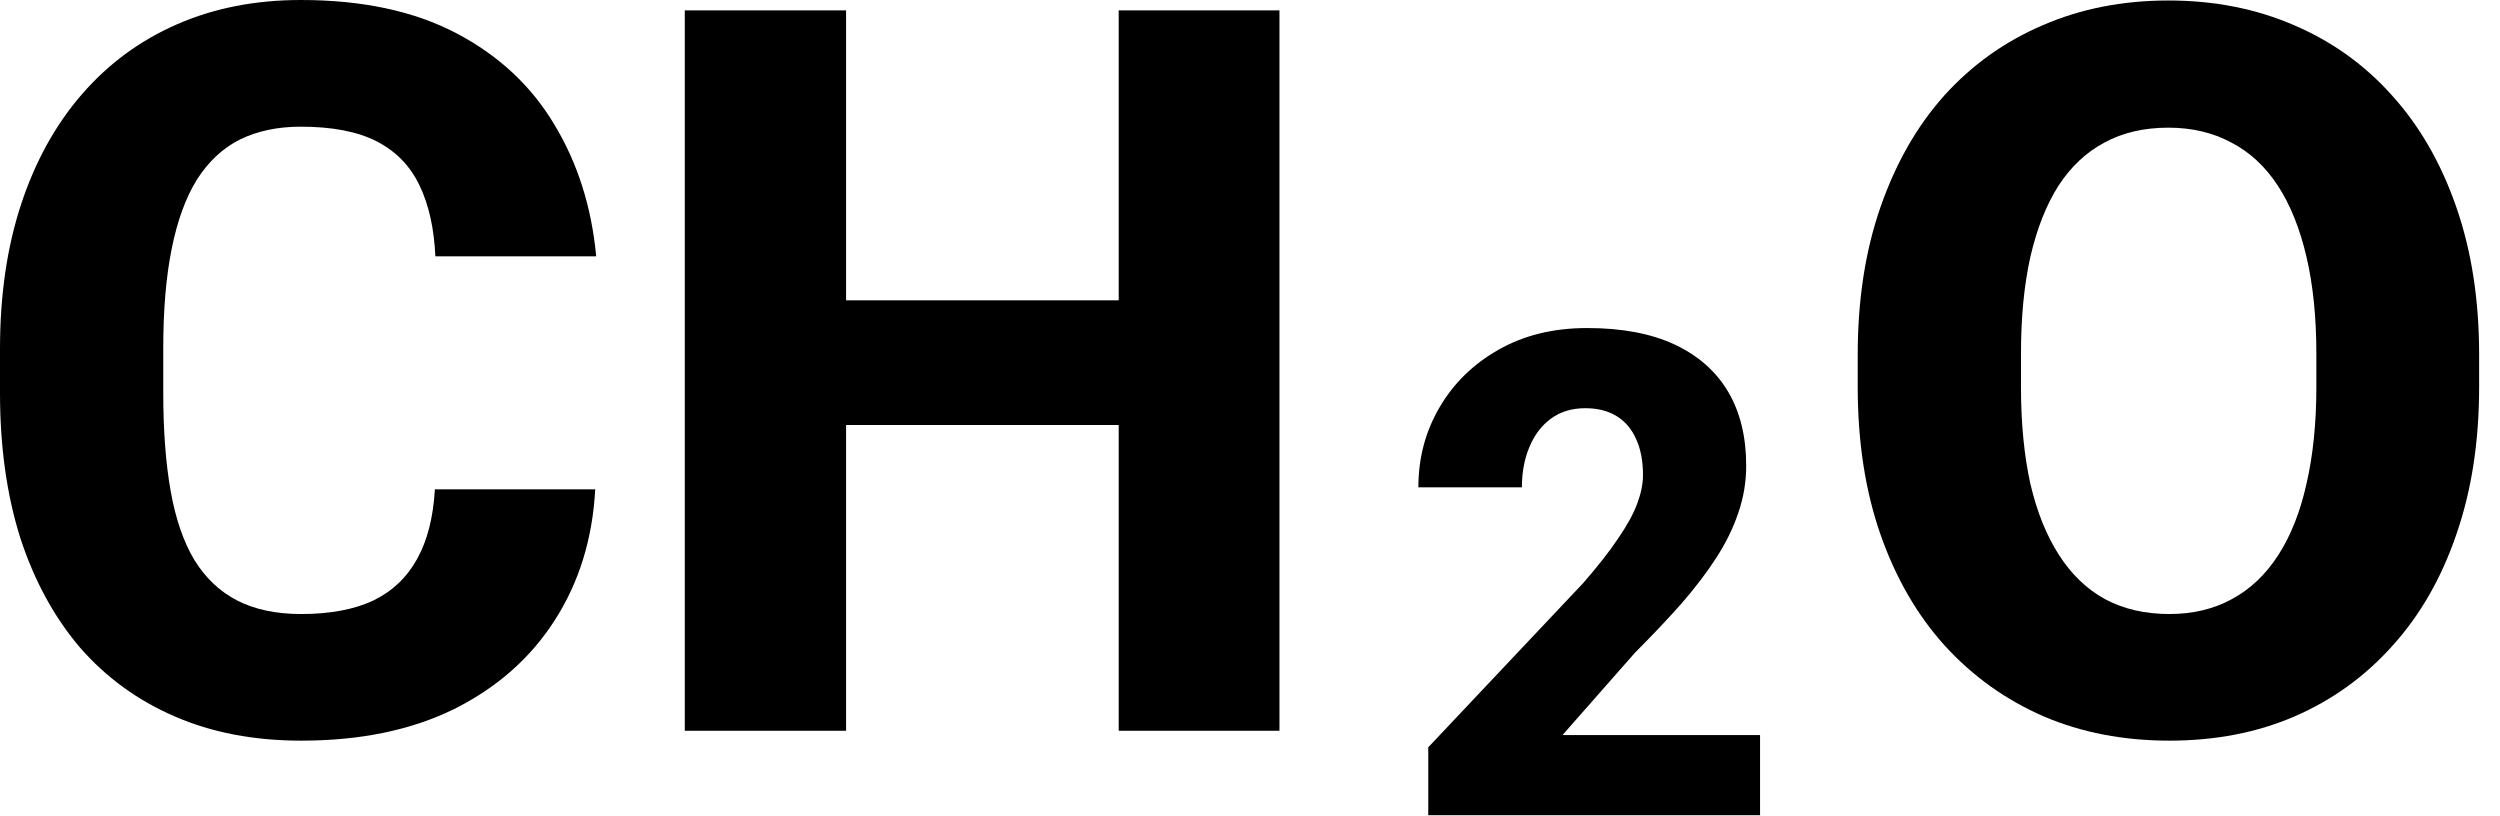
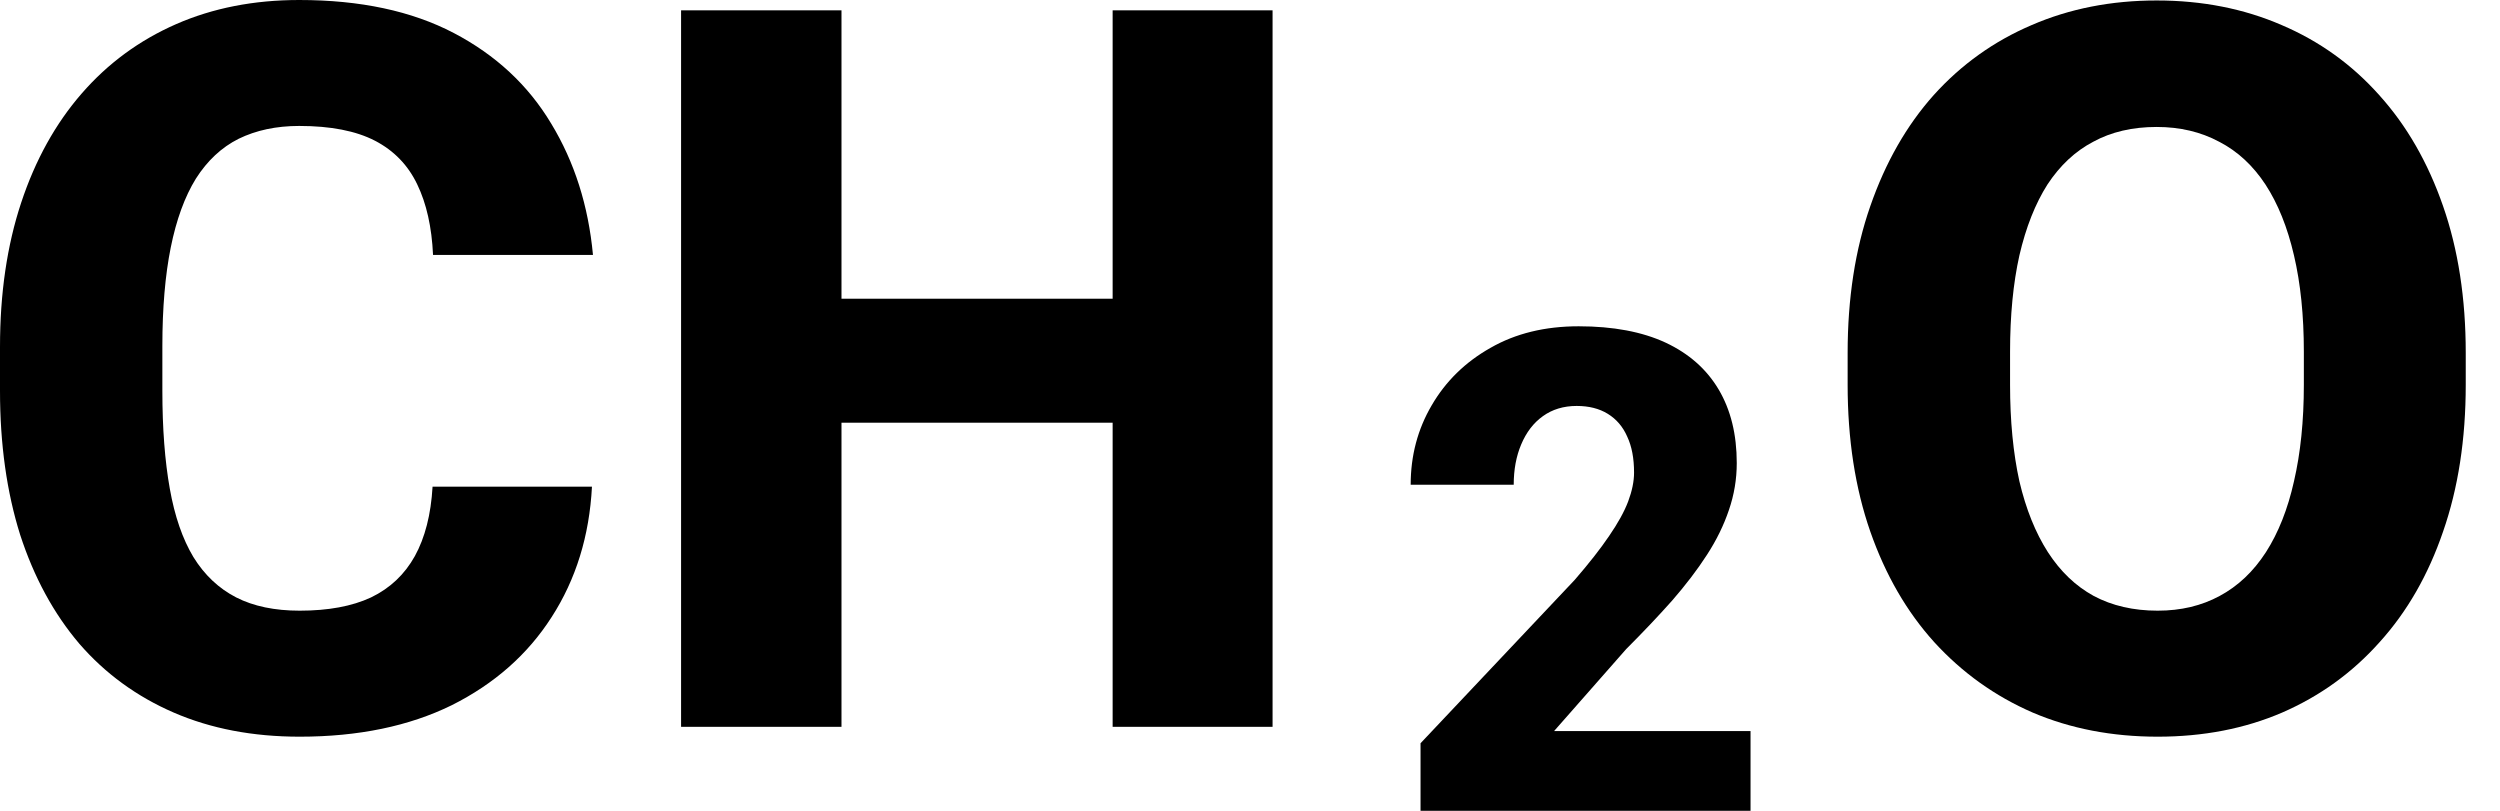
- <svg xmlns="http://www.w3.org/2000/svg" width="46" height="15" viewBox="0 0 46 15" fill="none">
-   <path d="M8.002 9.004H10.952C10.903 9.914 10.655 10.718 10.205 11.416C9.762 12.108 9.146 12.651 8.357 13.046C7.568 13.434 6.631 13.628 5.544 13.628C4.676 13.628 3.899 13.48 3.214 13.182C2.528 12.885 1.945 12.46 1.466 11.908C0.992 11.349 0.628 10.679 0.373 9.896C0.124 9.107 0 8.218 0 7.228V6.418C0 5.429 0.13 4.54 0.391 3.751C0.652 2.962 1.026 2.288 1.511 1.73C1.997 1.171 2.579 0.743 3.259 0.446C3.939 0.149 4.698 0 5.535 0C6.664 0 7.617 0.203 8.394 0.61C9.171 1.017 9.771 1.575 10.196 2.285C10.627 2.995 10.885 3.805 10.97 4.716H8.011C7.987 4.2 7.89 3.766 7.72 3.414C7.55 3.056 7.289 2.786 6.937 2.604C6.585 2.422 6.118 2.331 5.535 2.331C5.11 2.331 4.737 2.409 4.415 2.567C4.1 2.725 3.836 2.971 3.623 3.305C3.417 3.638 3.262 4.063 3.159 4.579C3.056 5.089 3.004 5.696 3.004 6.4V7.228C3.004 7.926 3.05 8.53 3.141 9.04C3.232 9.55 3.377 9.972 3.578 10.306C3.784 10.639 4.048 10.888 4.37 11.052C4.691 11.216 5.083 11.298 5.544 11.298C6.072 11.298 6.512 11.216 6.864 11.052C7.216 10.882 7.486 10.627 7.674 10.287C7.863 9.947 7.972 9.52 8.002 9.004Z" fill="black" />
-   <path d="M15.568 7.82H20.584V13.446H23.542V0.191H20.584V5.526H15.568V0.191H12.6V13.446H15.568V7.82Z" fill="black" />
-   <path fill-rule="evenodd" clip-rule="evenodd" d="M45.616 6.527V7.119C45.616 8.127 45.476 9.031 45.197 9.832C44.924 10.633 44.533 11.316 44.023 11.88C43.519 12.445 42.918 12.879 42.22 13.182C41.528 13.48 40.761 13.628 39.917 13.628C39.073 13.628 38.303 13.48 37.605 13.182C36.907 12.879 36.3 12.445 35.784 11.88C35.274 11.316 34.88 10.633 34.6 9.832C34.321 9.031 34.182 8.127 34.182 7.119V6.527C34.182 5.52 34.321 4.616 34.6 3.814C34.88 3.007 35.271 2.321 35.775 1.757C36.285 1.193 36.889 0.762 37.587 0.464C38.284 0.161 39.055 0.009 39.899 0.009C40.742 0.009 41.513 0.161 42.211 0.464C42.909 0.762 43.51 1.193 44.014 1.757C44.524 2.321 44.918 3.007 45.197 3.814C45.476 4.616 45.616 5.52 45.616 6.527ZM42.621 7.119V6.509C42.621 5.836 42.56 5.241 42.439 4.725C42.317 4.203 42.141 3.766 41.911 3.414C41.68 3.062 41.395 2.798 41.055 2.622C40.715 2.44 40.33 2.349 39.899 2.349C39.45 2.349 39.058 2.44 38.724 2.622C38.391 2.798 38.108 3.062 37.878 3.414C37.653 3.766 37.48 4.203 37.359 4.725C37.244 5.241 37.186 5.836 37.186 6.509V7.119C37.186 7.787 37.244 8.382 37.359 8.903C37.48 9.419 37.656 9.856 37.887 10.214C38.117 10.572 38.4 10.843 38.734 11.025C39.073 11.207 39.468 11.298 39.917 11.298C40.348 11.298 40.73 11.207 41.064 11.025C41.404 10.843 41.689 10.572 41.92 10.214C42.151 9.856 42.324 9.419 42.439 8.903C42.56 8.382 42.621 7.787 42.621 7.119Z" fill="black" />
-   <path d="M32.385 15V13.525H28.75L30.085 12.008C30.401 11.692 30.684 11.393 30.935 11.11C31.186 10.822 31.4 10.541 31.578 10.266C31.756 9.991 31.892 9.714 31.985 9.435C32.082 9.155 32.13 8.866 32.13 8.567C32.13 8.037 32.019 7.583 31.797 7.207C31.574 6.831 31.246 6.542 30.813 6.339C30.38 6.137 29.844 6.036 29.205 6.036C28.582 6.036 28.038 6.169 27.572 6.436C27.107 6.699 26.745 7.053 26.486 7.498C26.227 7.94 26.098 8.429 26.098 8.967H28.003C28.003 8.688 28.05 8.439 28.143 8.221C28.236 7.998 28.369 7.824 28.543 7.699C28.717 7.573 28.926 7.511 29.169 7.511C29.395 7.511 29.587 7.559 29.745 7.656C29.903 7.753 30.022 7.893 30.103 8.075C30.188 8.257 30.231 8.48 30.231 8.743C30.231 8.905 30.194 9.083 30.121 9.277C30.049 9.467 29.931 9.679 29.769 9.914C29.612 10.149 29.399 10.42 29.132 10.727L26.28 13.75V15H32.385Z" fill="black" />
+ <svg xmlns="http://www.w3.org/2000/svg" width="37" height="12" viewBox="0 0 37 12" fill="none">
+   <path d="M6.402 7.203H8.761C8.723 7.931 8.524 8.575 8.164 9.133C7.81 9.686 7.317 10.121 6.686 10.437C6.055 10.747 5.304 10.903 4.435 10.903C3.741 10.903 3.12 10.784 2.571 10.546C2.022 10.308 1.556 9.968 1.173 9.526C0.794 9.08 0.503 8.543 0.299 7.917C0.1 7.285 0 6.574 0 5.783V5.135C0 4.343 0.104 3.632 0.313 3.001C0.522 2.369 0.821 1.83 1.209 1.384C1.597 0.937 2.064 0.595 2.607 0.357C3.151 0.119 3.758 0 4.428 0C5.331 0 6.093 0.163 6.715 0.488C7.336 0.813 7.817 1.26 8.157 1.828C8.502 2.396 8.708 3.044 8.776 3.773H6.409C6.39 3.36 6.312 3.013 6.176 2.731C6.04 2.445 5.831 2.229 5.55 2.083C5.268 1.937 4.894 1.864 4.428 1.864C4.088 1.864 3.79 1.928 3.532 2.054C3.28 2.18 3.069 2.377 2.899 2.644C2.734 2.911 2.61 3.251 2.527 3.663C2.445 4.071 2.403 4.557 2.403 5.12V5.783C2.403 6.341 2.44 6.824 2.513 7.232C2.585 7.64 2.702 7.977 2.862 8.244C3.027 8.511 3.239 8.71 3.496 8.842C3.753 8.973 4.066 9.038 4.435 9.038C4.858 9.038 5.21 8.973 5.491 8.842C5.773 8.706 5.989 8.502 6.14 8.23C6.29 7.958 6.378 7.616 6.402 7.203Z" fill="black" />
+   <path d="M12.454 6.256H16.467V10.757H18.834V0.153H16.467V4.421H12.454V0.153H10.08V10.757H12.454V6.256Z" fill="black" />
+   <path fill-rule="evenodd" clip-rule="evenodd" d="M36.493 5.222V5.695C36.493 6.501 36.381 7.225 36.158 7.866C35.939 8.507 35.626 9.053 35.218 9.504C34.815 9.956 34.335 10.303 33.776 10.546C33.223 10.784 32.608 10.903 31.934 10.903C31.259 10.903 30.642 10.784 30.084 10.546C29.525 10.303 29.04 9.956 28.627 9.504C28.219 9.053 27.904 8.507 27.68 7.866C27.457 7.225 27.345 6.501 27.345 5.695V5.222C27.345 4.416 27.457 3.692 27.68 3.052C27.904 2.406 28.217 1.857 28.62 1.406C29.028 0.954 29.511 0.609 30.069 0.371C30.628 0.129 31.244 0.007 31.919 0.007C32.594 0.007 33.211 0.129 33.769 0.371C34.327 0.609 34.808 0.954 35.211 1.406C35.619 1.857 35.934 2.406 36.158 3.052C36.381 3.692 36.493 4.416 36.493 5.222ZM34.097 5.695V5.207C34.097 4.668 34.048 4.193 33.951 3.78C33.854 3.362 33.713 3.013 33.529 2.731C33.344 2.45 33.116 2.238 32.844 2.098C32.572 1.952 32.264 1.879 31.919 1.879C31.56 1.879 31.247 1.952 30.98 2.098C30.712 2.238 30.487 2.45 30.302 2.731C30.123 3.013 29.984 3.362 29.887 3.78C29.795 4.193 29.749 4.668 29.749 5.207V5.695C29.749 6.229 29.795 6.705 29.887 7.123C29.984 7.535 30.125 7.885 30.309 8.172C30.494 8.458 30.72 8.674 30.987 8.82C31.259 8.965 31.574 9.038 31.934 9.038C32.278 9.038 32.584 8.965 32.851 8.82C33.123 8.674 33.351 8.458 33.536 8.172C33.72 7.885 33.859 7.535 33.951 7.123C34.048 6.705 34.097 6.229 34.097 5.695Z" fill="black" />
+   <path d="M25.908 12V10.82H23L24.068 9.606C24.32 9.354 24.547 9.114 24.748 8.888C24.948 8.658 25.12 8.433 25.262 8.213C25.405 7.993 25.513 7.771 25.588 7.548C25.665 7.324 25.704 7.093 25.704 6.853C25.704 6.429 25.615 6.067 25.437 5.766C25.259 5.465 24.997 5.233 24.651 5.071C24.304 4.91 23.875 4.829 23.364 4.829C22.866 4.829 22.43 4.935 22.058 5.149C21.686 5.359 21.396 5.643 21.189 5.999C20.982 6.352 20.878 6.743 20.878 7.174H22.403C22.403 6.95 22.44 6.751 22.514 6.577C22.589 6.399 22.695 6.259 22.835 6.159C22.974 6.059 23.141 6.008 23.335 6.008C23.516 6.008 23.67 6.047 23.796 6.125C23.922 6.203 24.018 6.314 24.082 6.46C24.151 6.606 24.184 6.784 24.184 6.994C24.184 7.124 24.155 7.266 24.097 7.421C24.039 7.574 23.945 7.743 23.816 7.931C23.689 8.119 23.519 8.336 23.306 8.582L21.024 11V12H25.908Z" fill="black" />
</svg>
